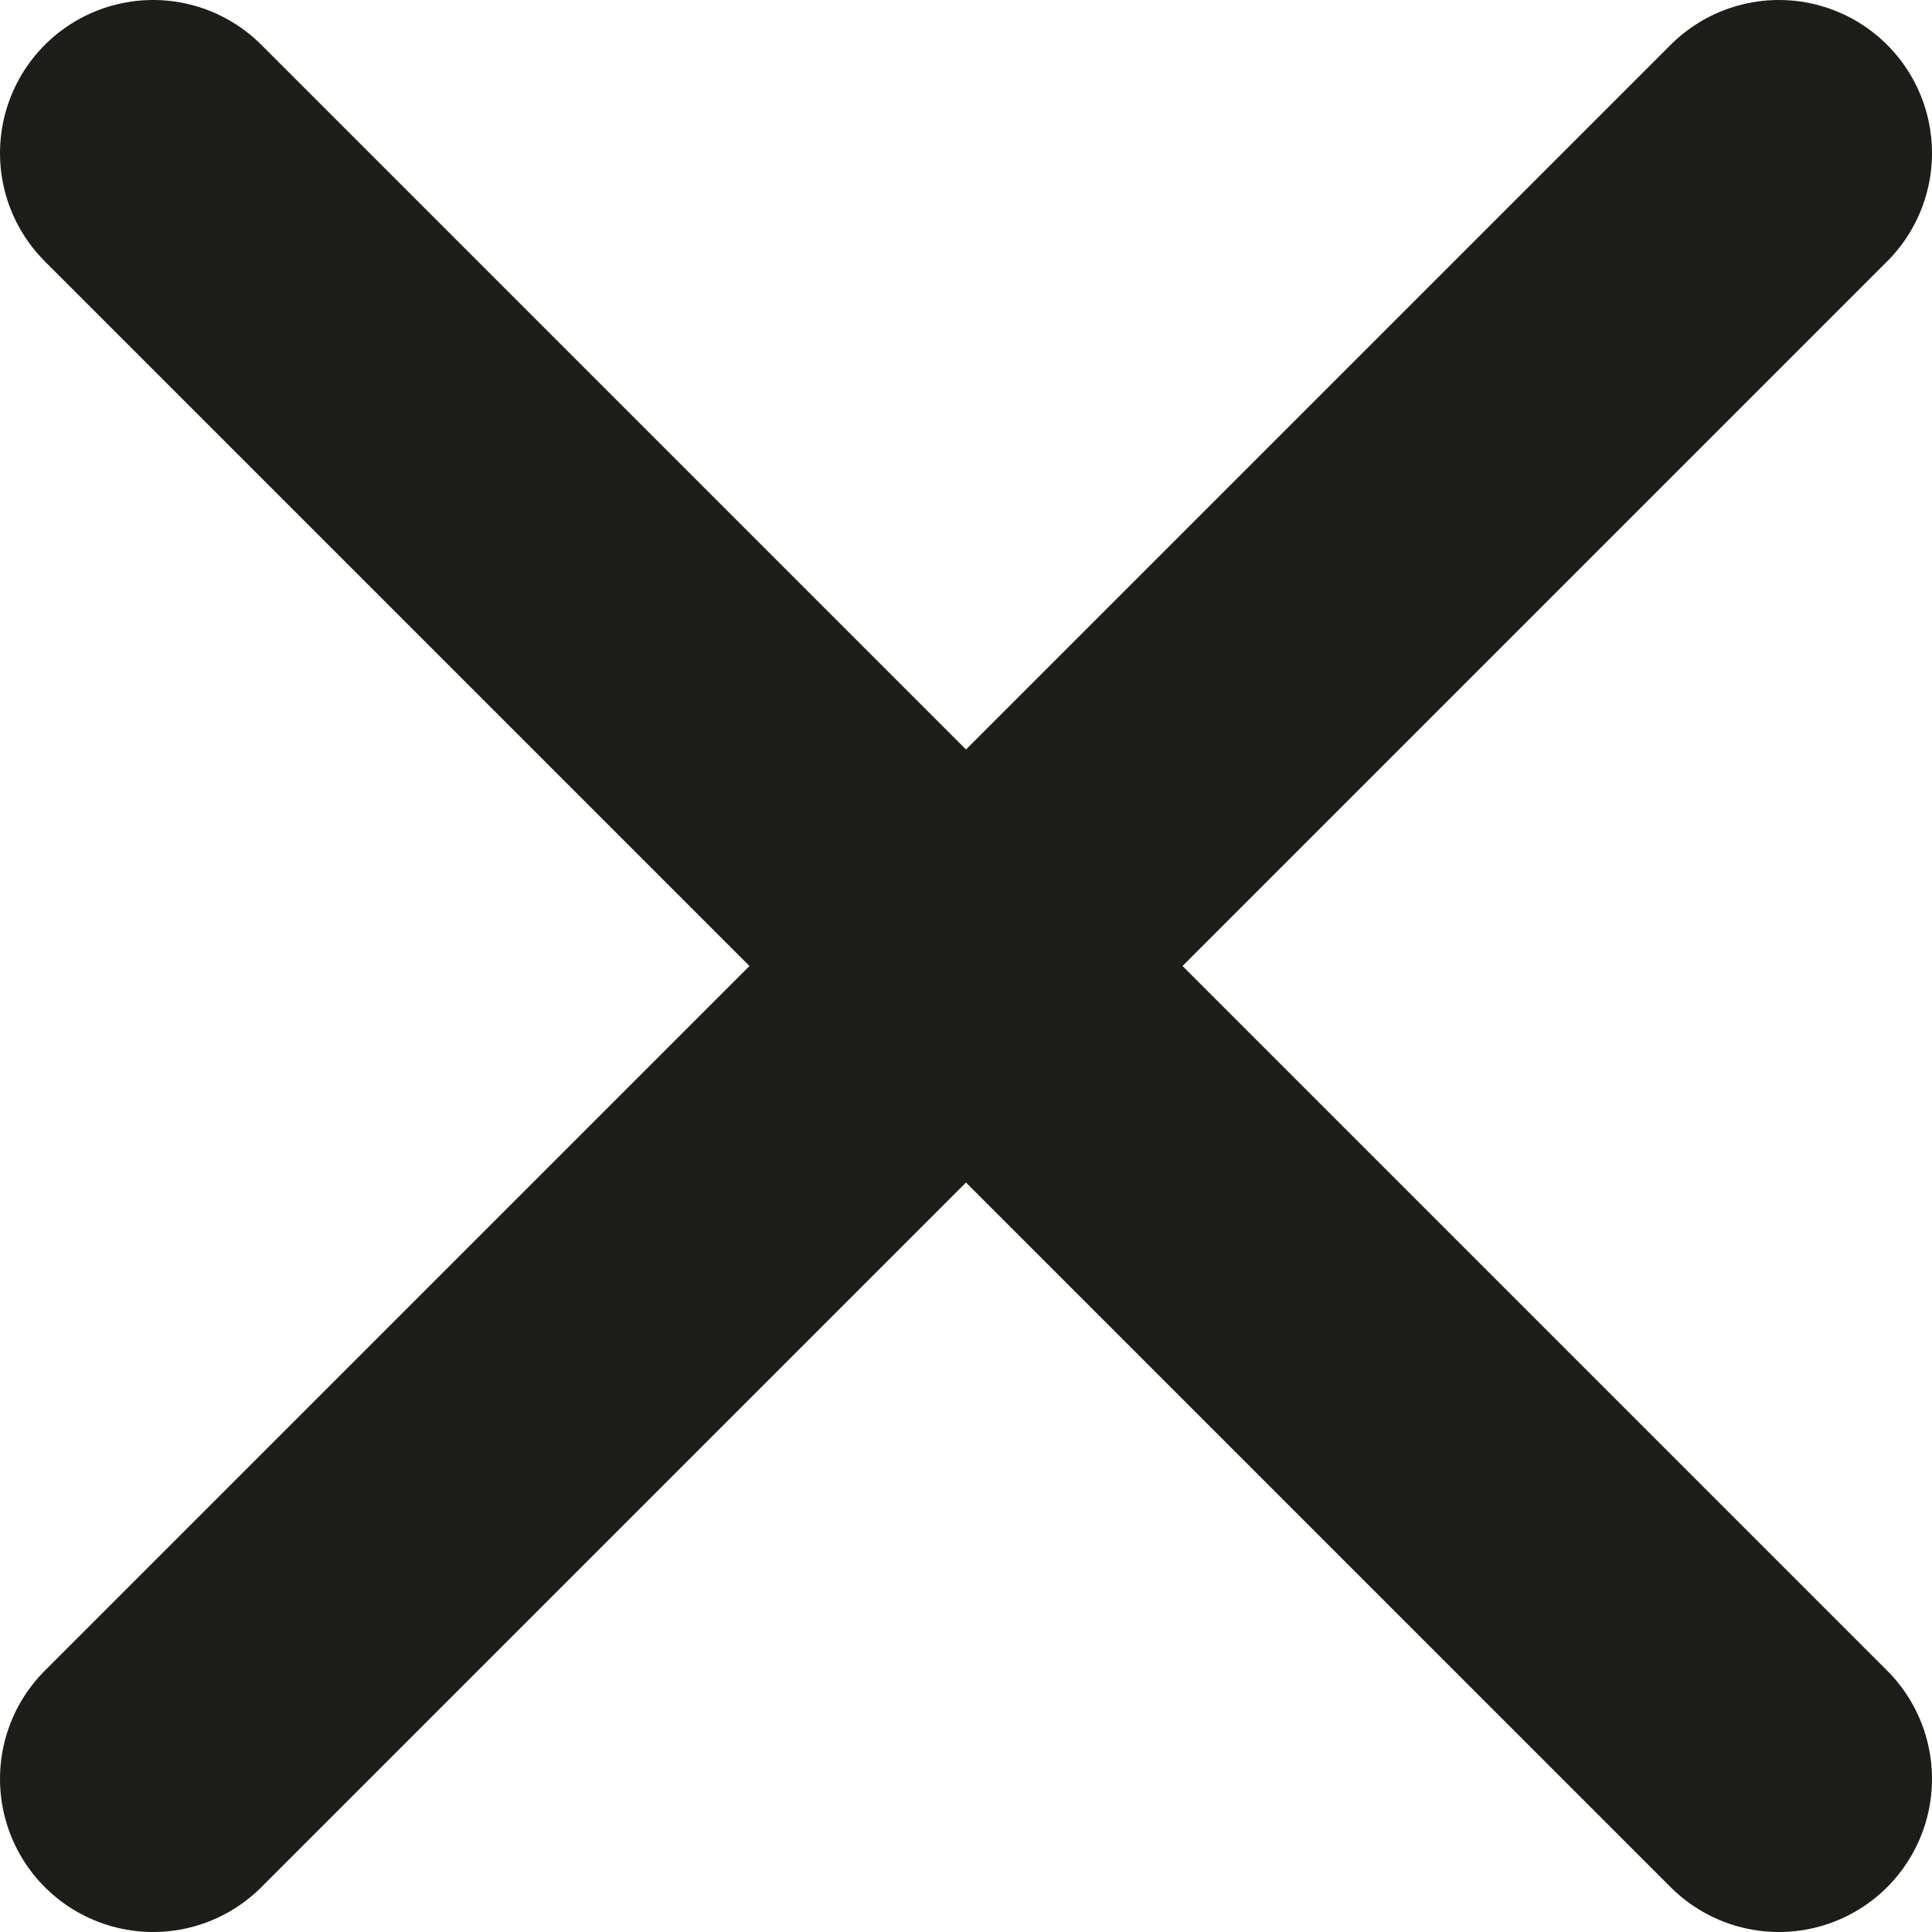
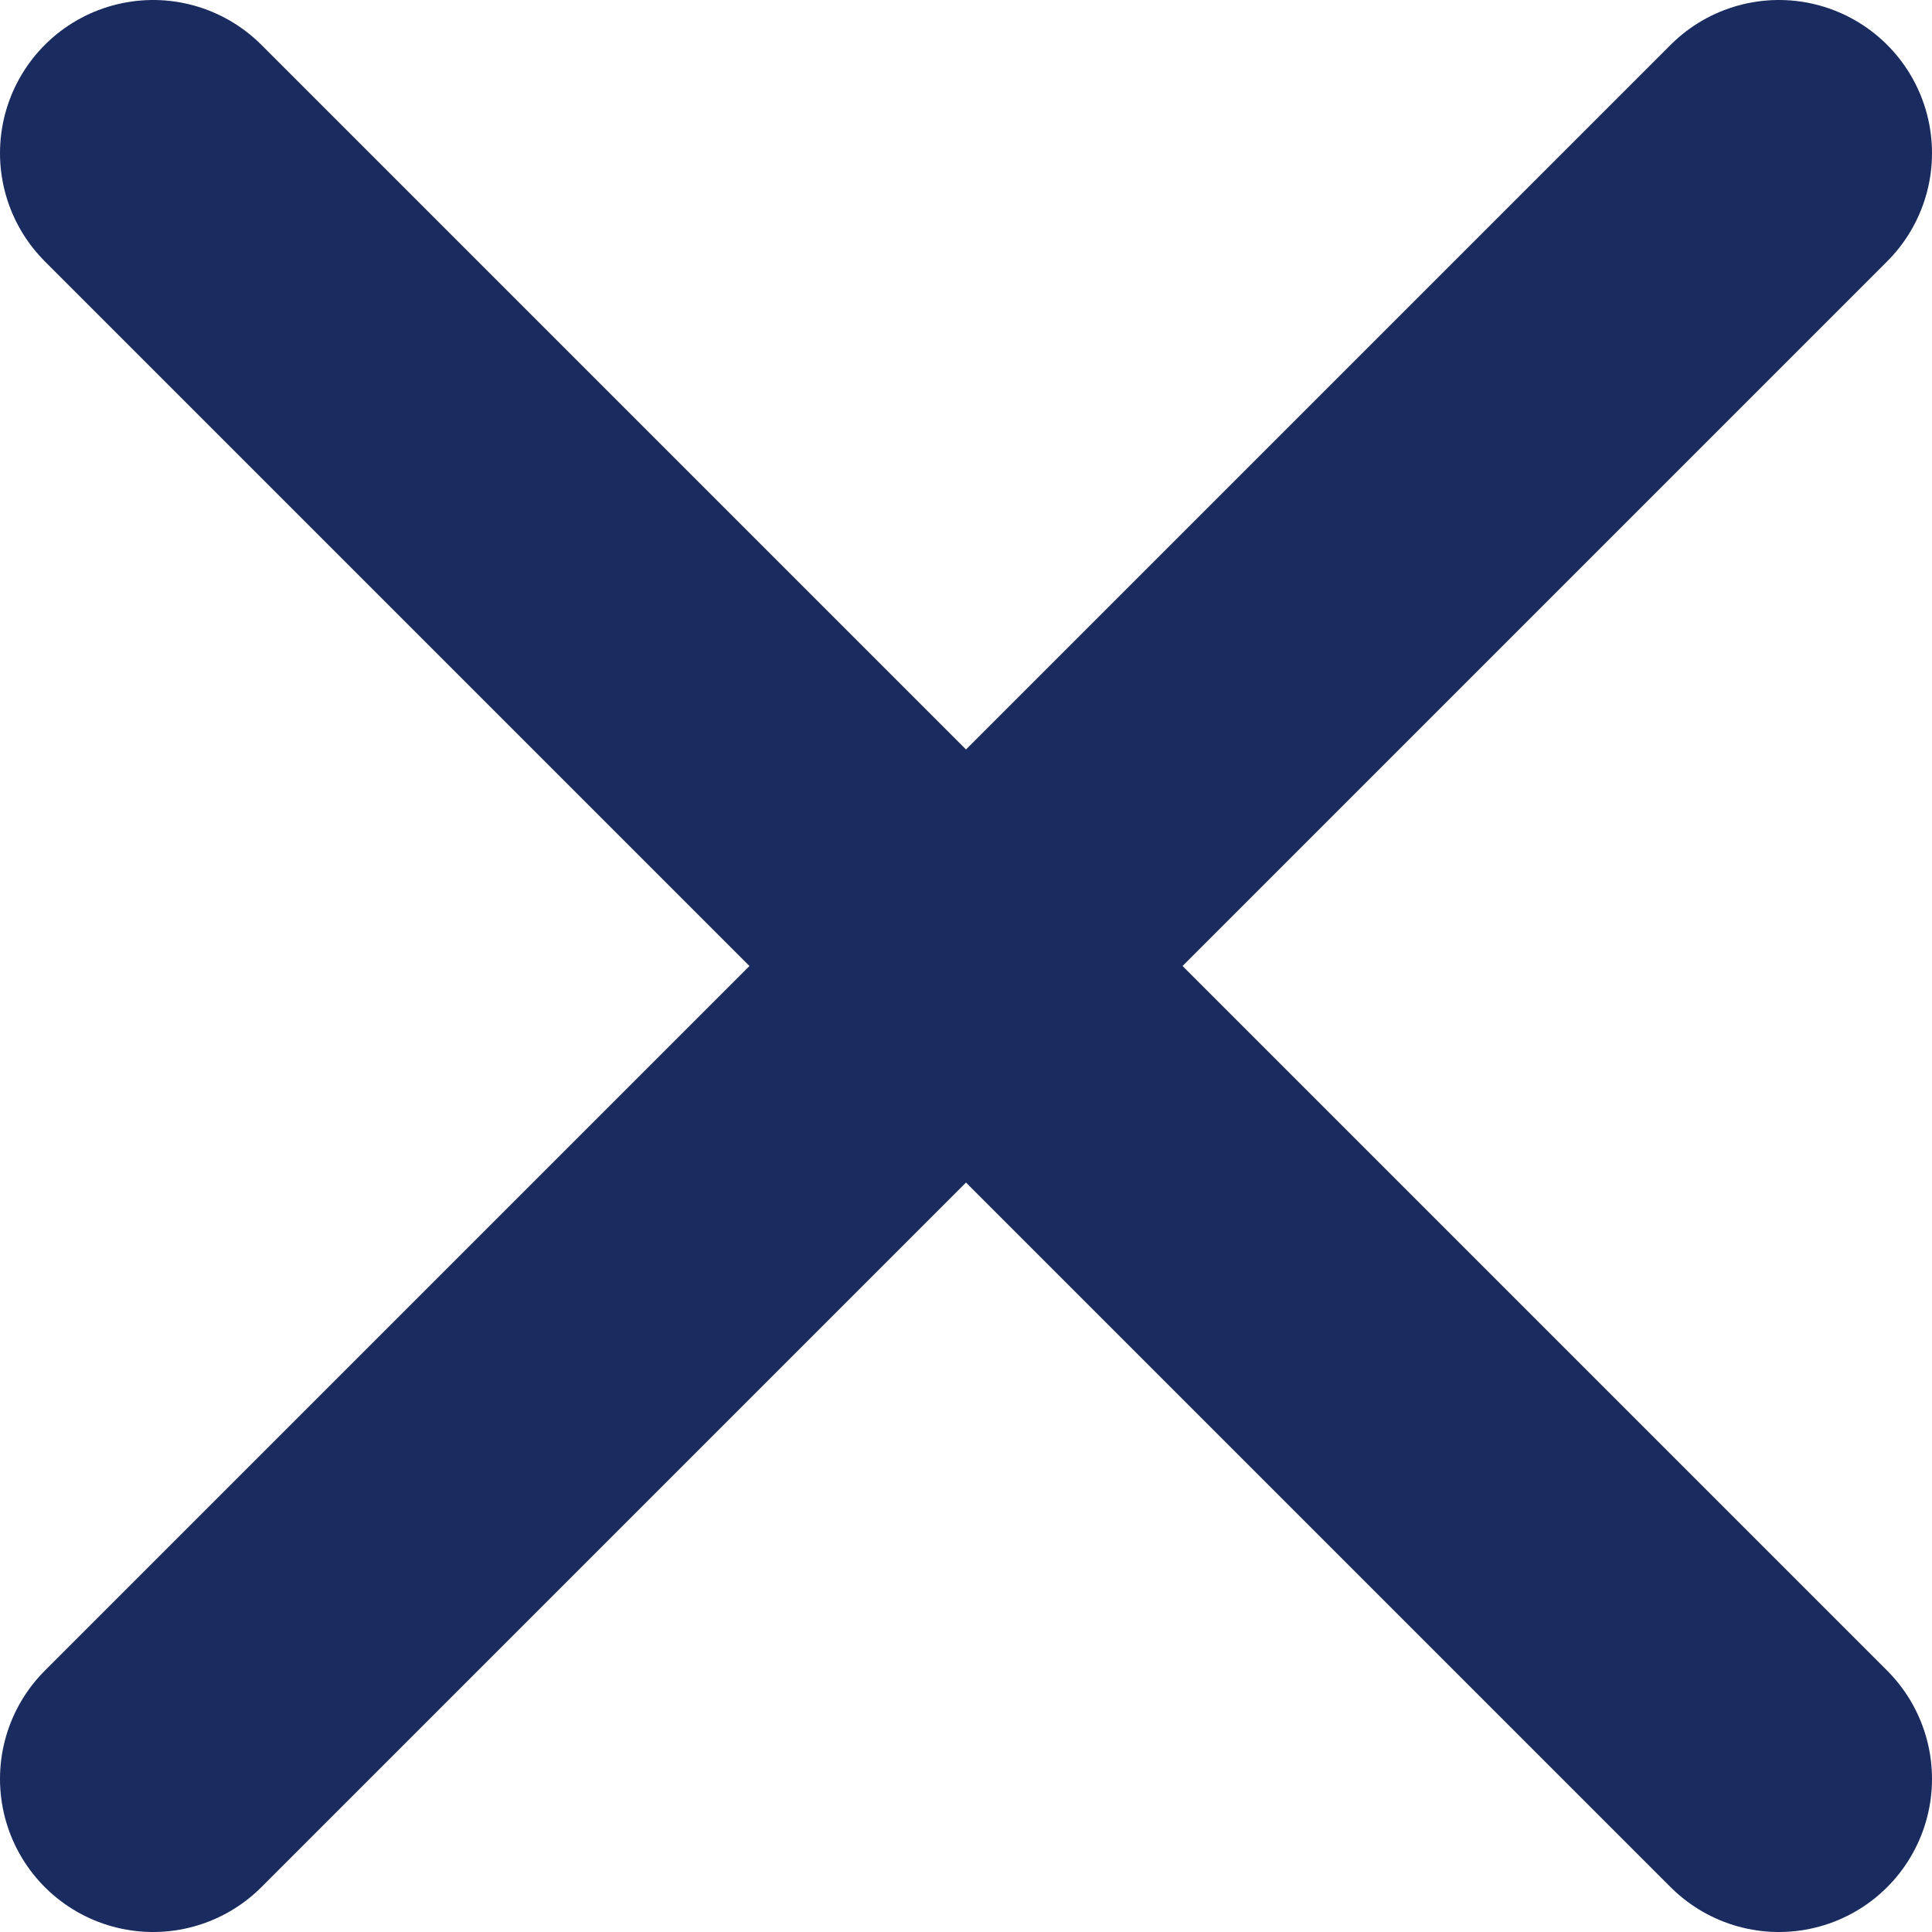
<svg xmlns="http://www.w3.org/2000/svg" viewBox="0 0 252.37 252.37">
  <defs>
-     <style>.a{fill:none;stroke:#1d1d1b;stroke-linecap:round;stroke-miterlimit:10;stroke-width:40px;}</style>
+     <style>.a{fill:none;stroke:#192b5f;stroke-linecap:round;stroke-miterlimit:10;stroke-width:40px;}</style>
  </defs>
  <line class="a" x1="20" y1="232.37" x2="232.37" y2="20" />
  <line class="a" x1="20" y1="20" x2="232.37" y2="232.37" />
</svg>
